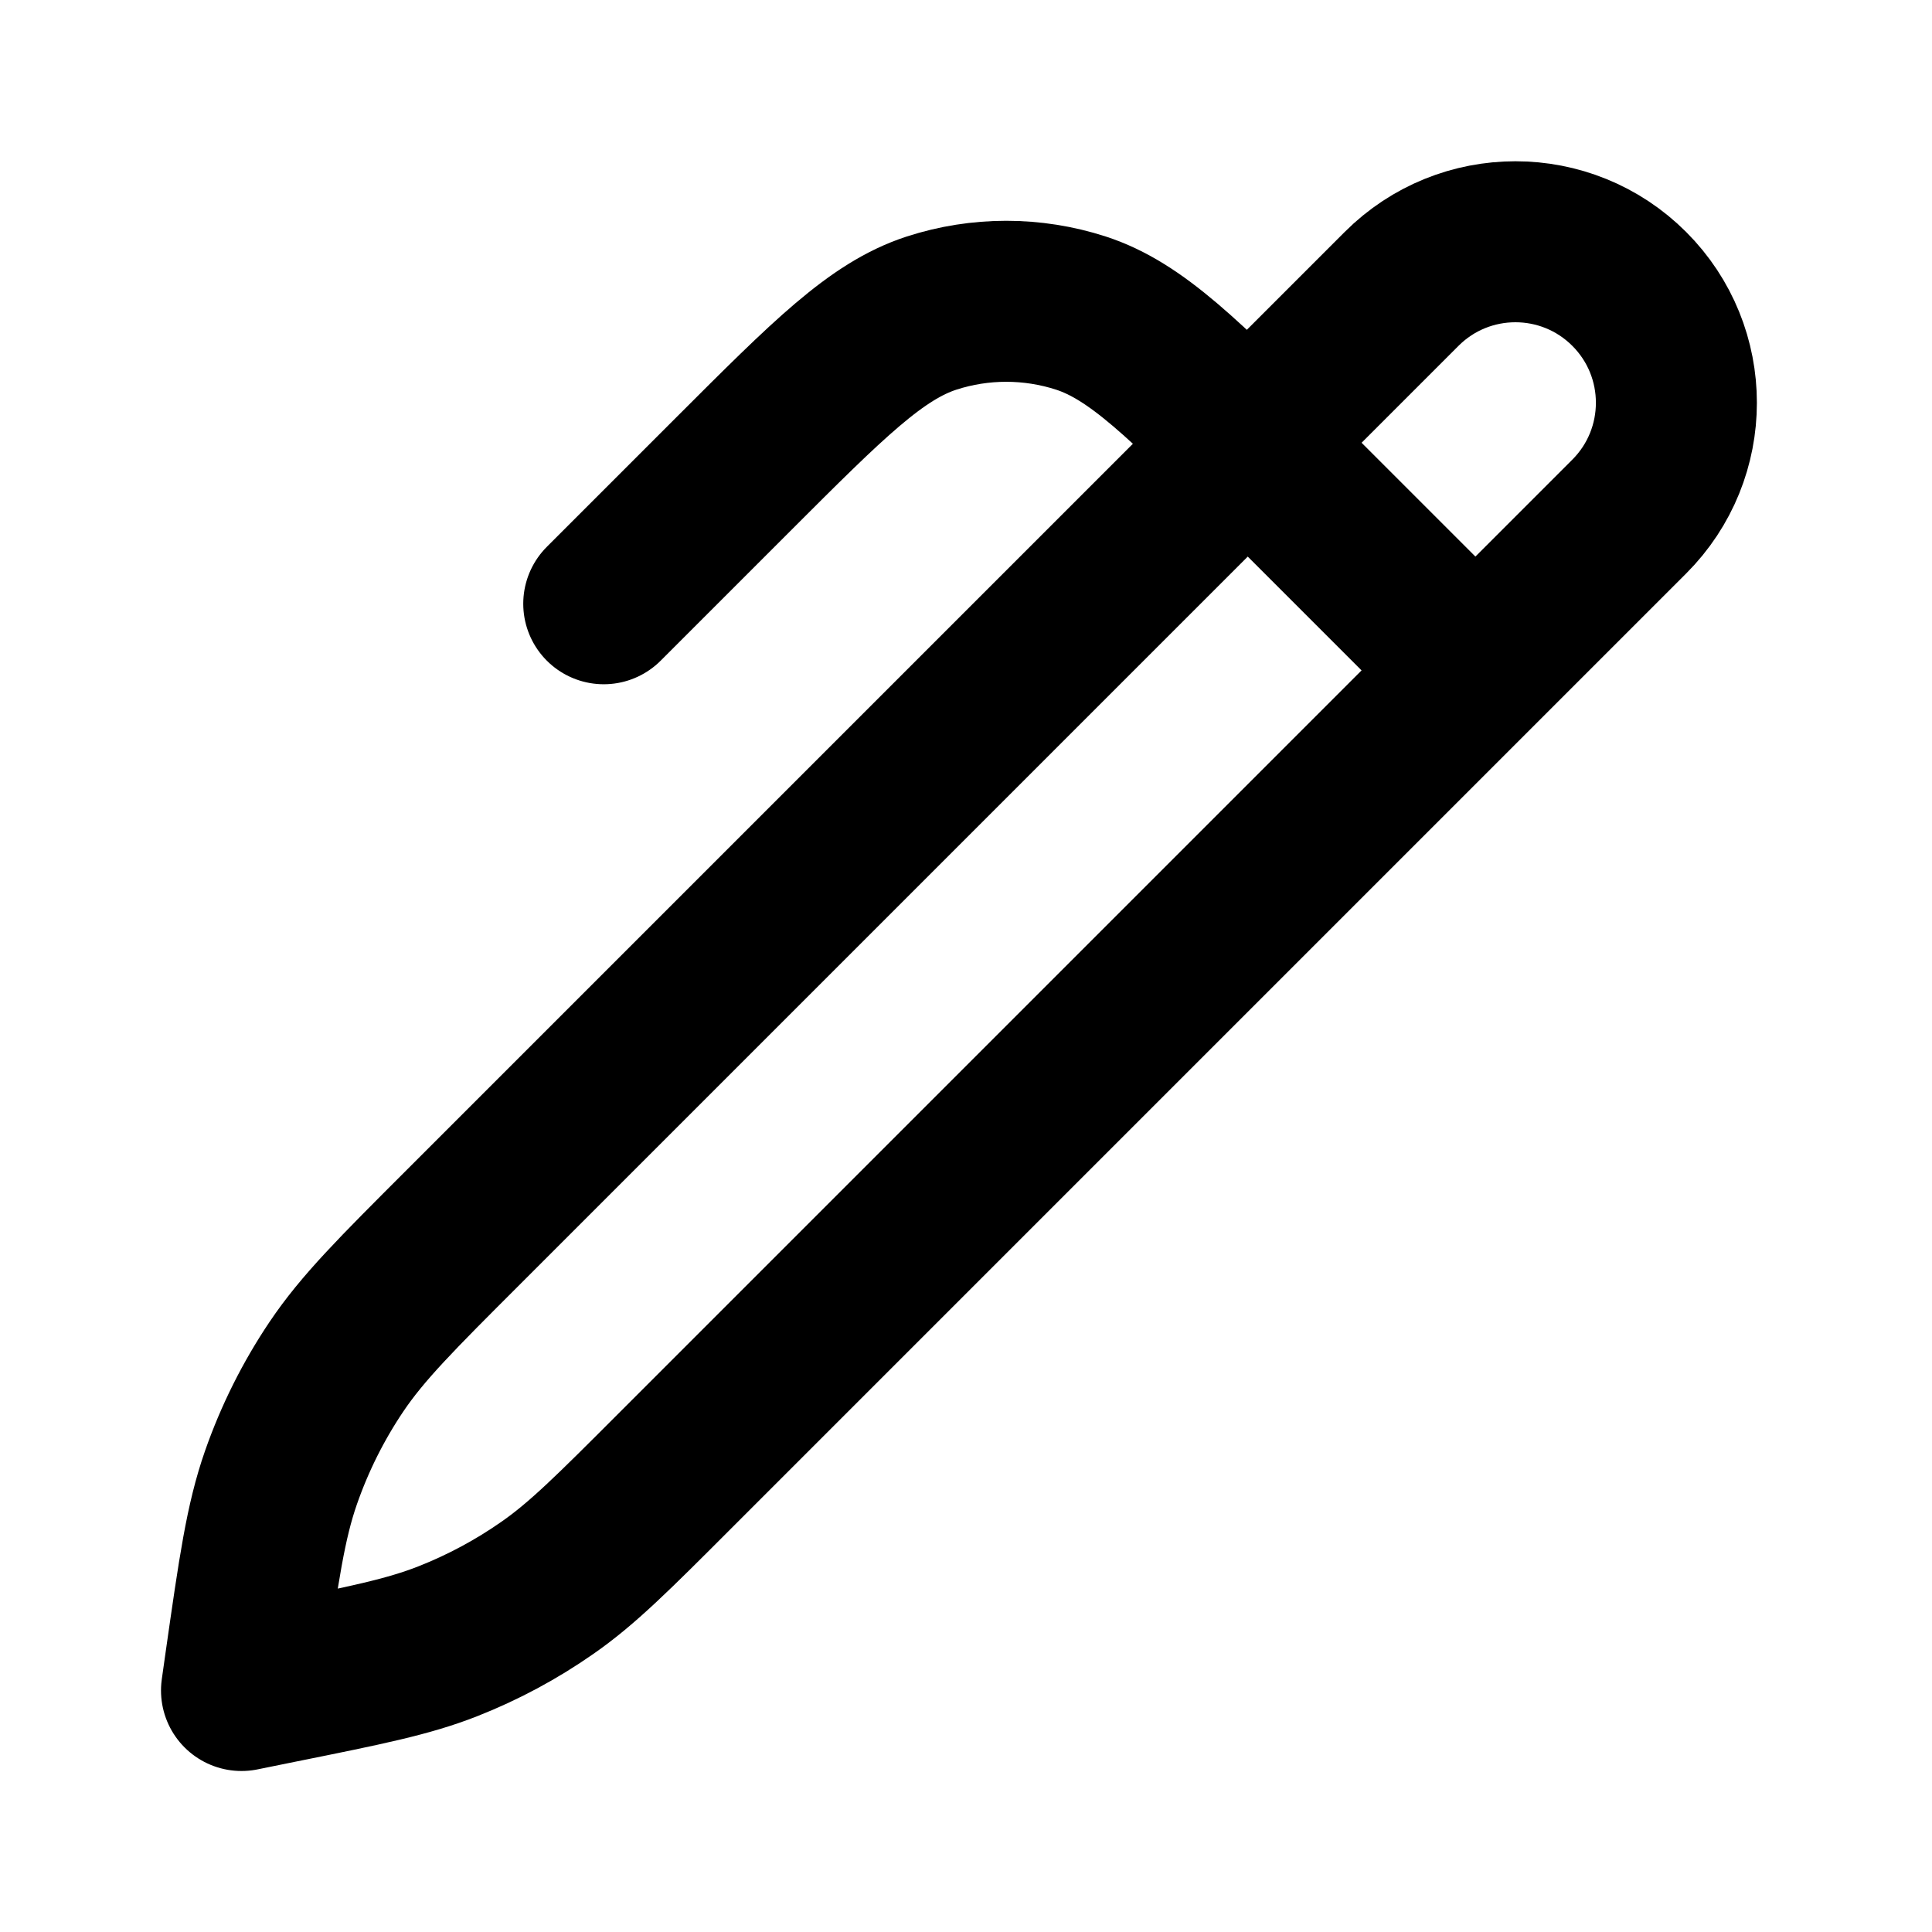
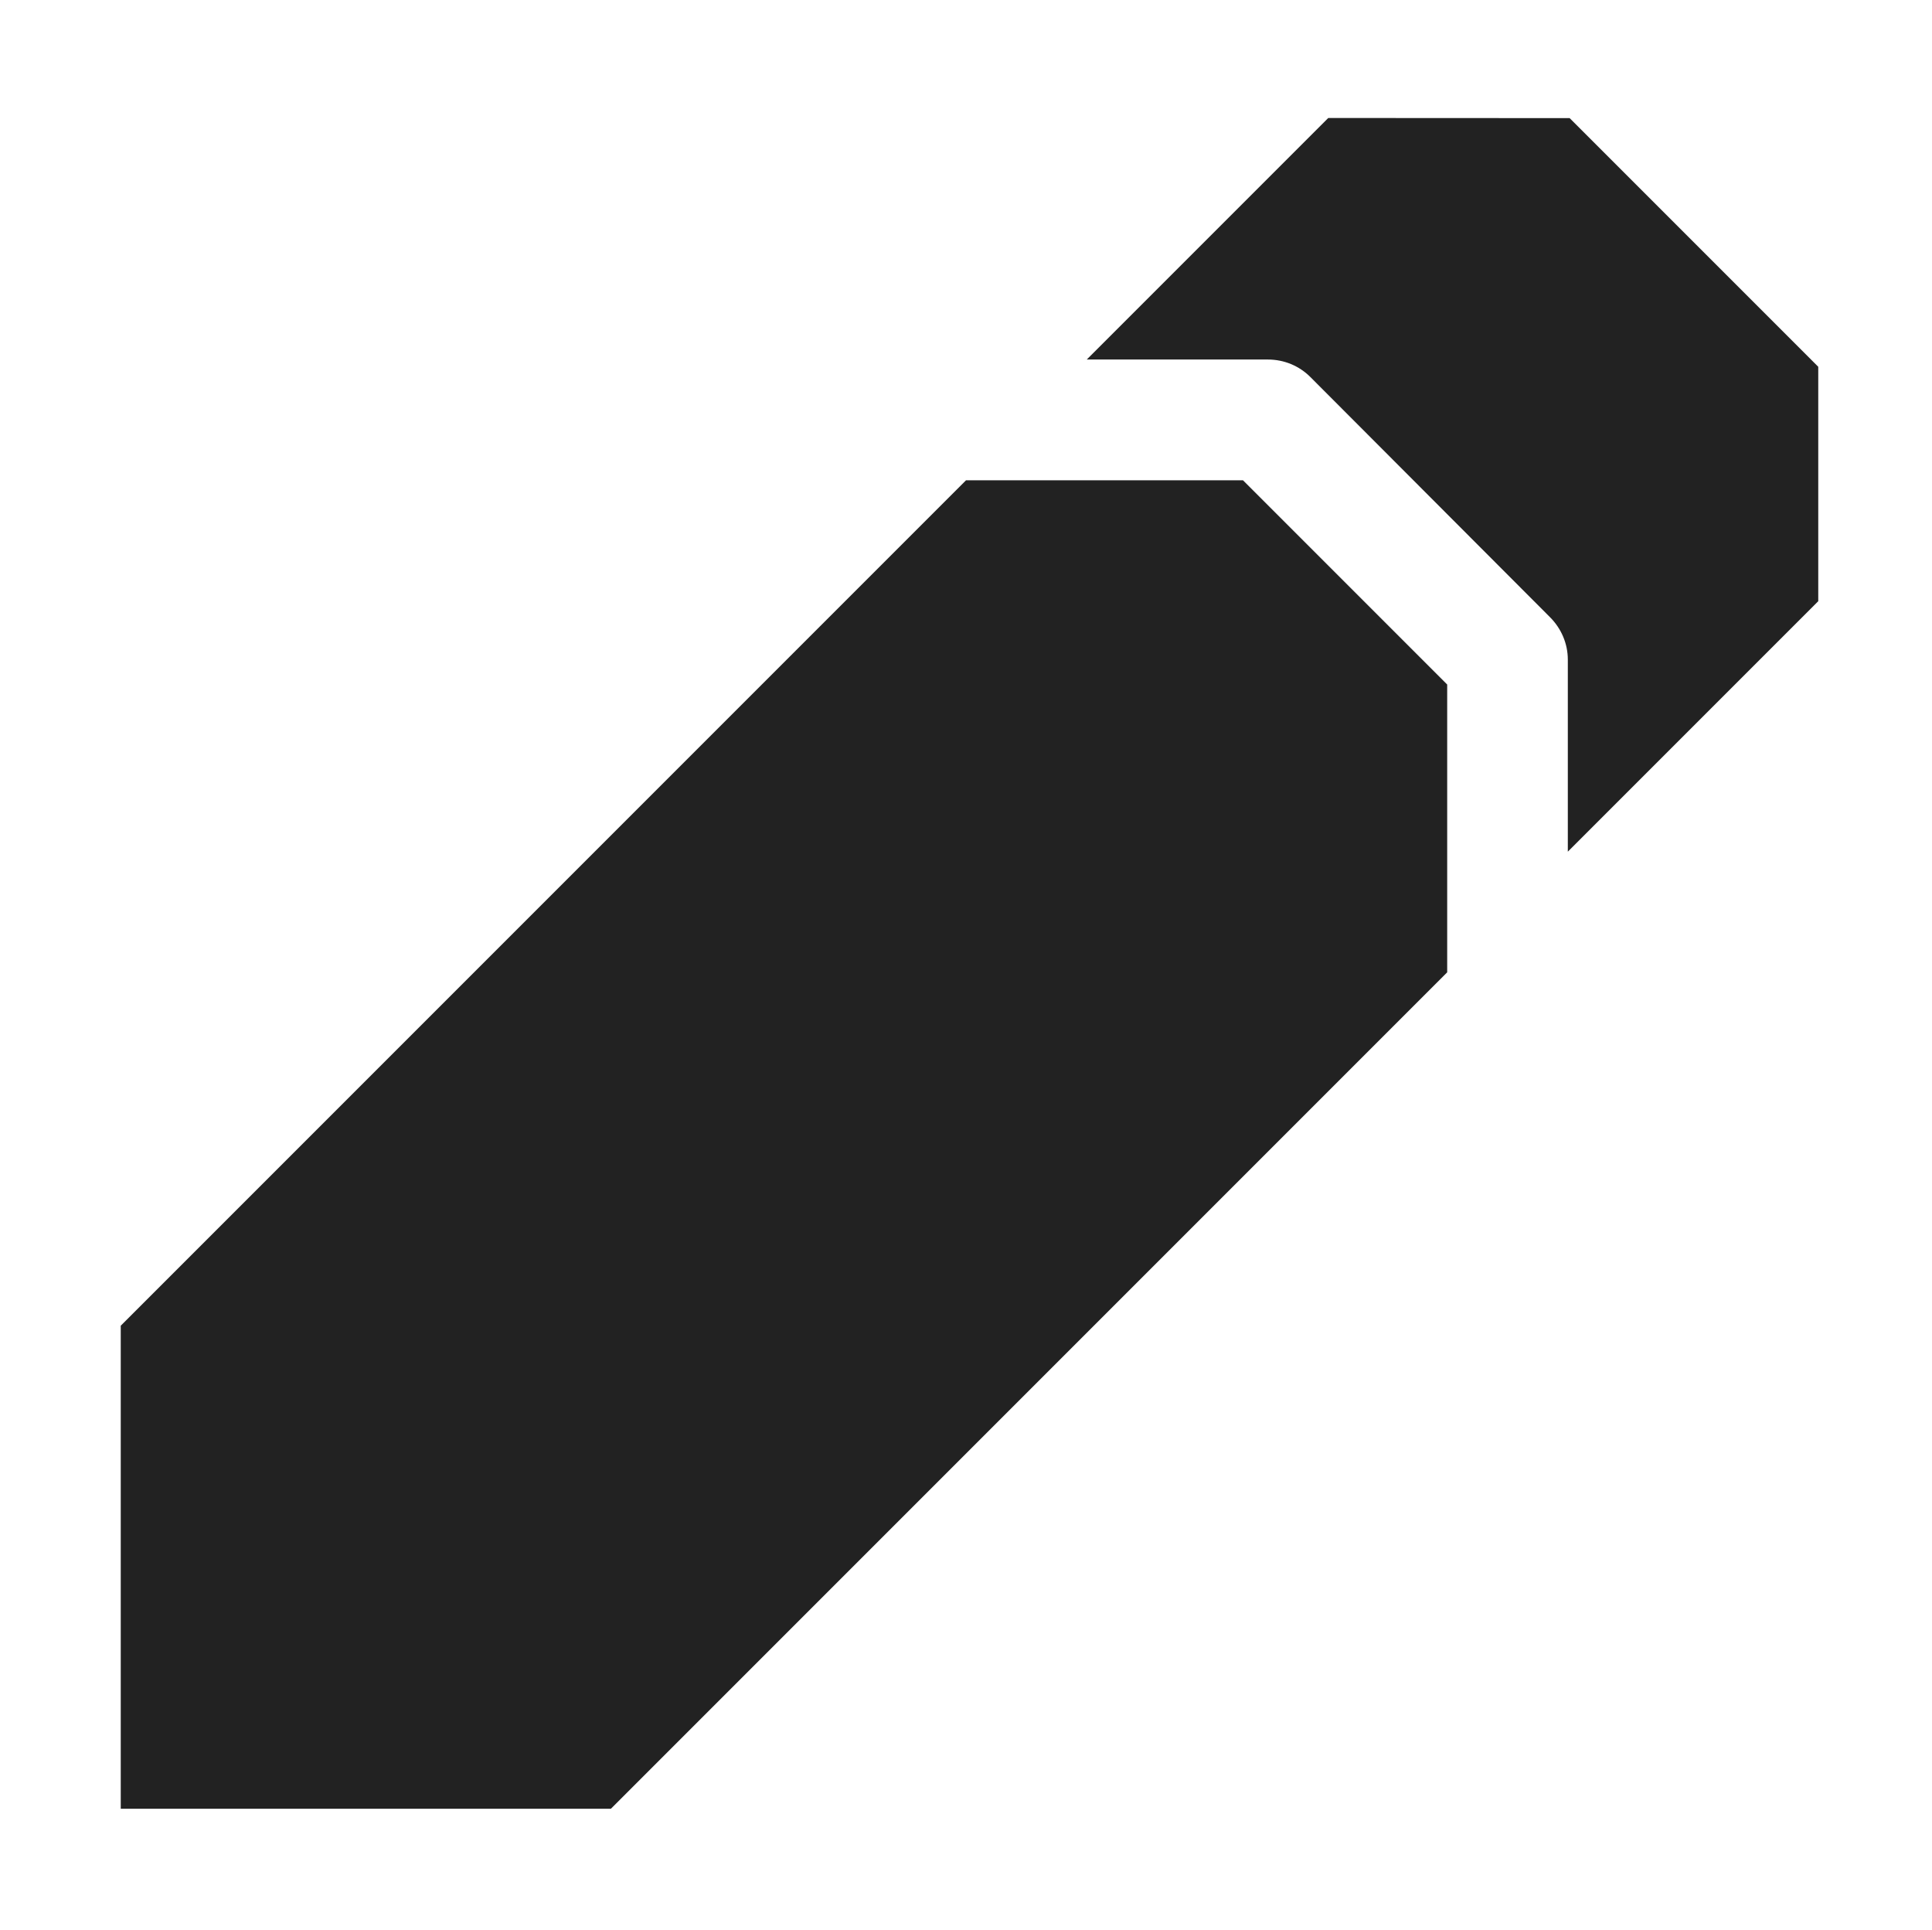
- <svg xmlns="http://www.w3.org/2000/svg" width="800px" height="800px" viewBox="0 0 24 24" fill="none">
-   <path d="M18.328 8.328L15.894 5.894C14.706 4.706 14.112 4.112 13.427 3.889C12.824 3.694 12.175 3.694 11.573 3.889C10.888 4.112 10.294 4.706 9.106 5.894L7.5 7.5M3 21L3.047 20.668C3.215 19.492 3.299 18.904 3.49 18.356C3.66 17.869 3.891 17.406 4.179 16.978C4.503 16.496 4.923 16.076 5.763 15.237L17.411 3.589C18.192 2.808 19.458 2.808 20.239 3.589C21.02 4.37 21.02 5.636 20.239 6.417L8.377 18.279C7.616 19.041 7.235 19.422 6.801 19.724C6.416 19.993 6.001 20.216 5.564 20.388C5.072 20.582 4.544 20.688 3.488 20.901L3 21Z" stroke="#000000" stroke-width="2" stroke-linecap="round" stroke-linejoin="round" />
+ <svg xmlns="http://www.w3.org/2000/svg" height="15.977px" viewBox="0 0 16 15.977" width="16px">
+   <path d="m 11 0.977 l -2 2 h 1.5 c 0.133 0 0.258 0.051 0.352 0.145 l 1.984 1.988 c 0.094 0.094 0.148 0.219 0.148 0.352 v 1.59 l 2.074 -2.074 v -1.941 l -2.059 -2.059 z m -3 3 l -7 7 v 4 h 4.059 l 6.926 -6.926 v -2.383 l -1.691 -1.691 z m 0 0" fill="#222222" />
</svg>
